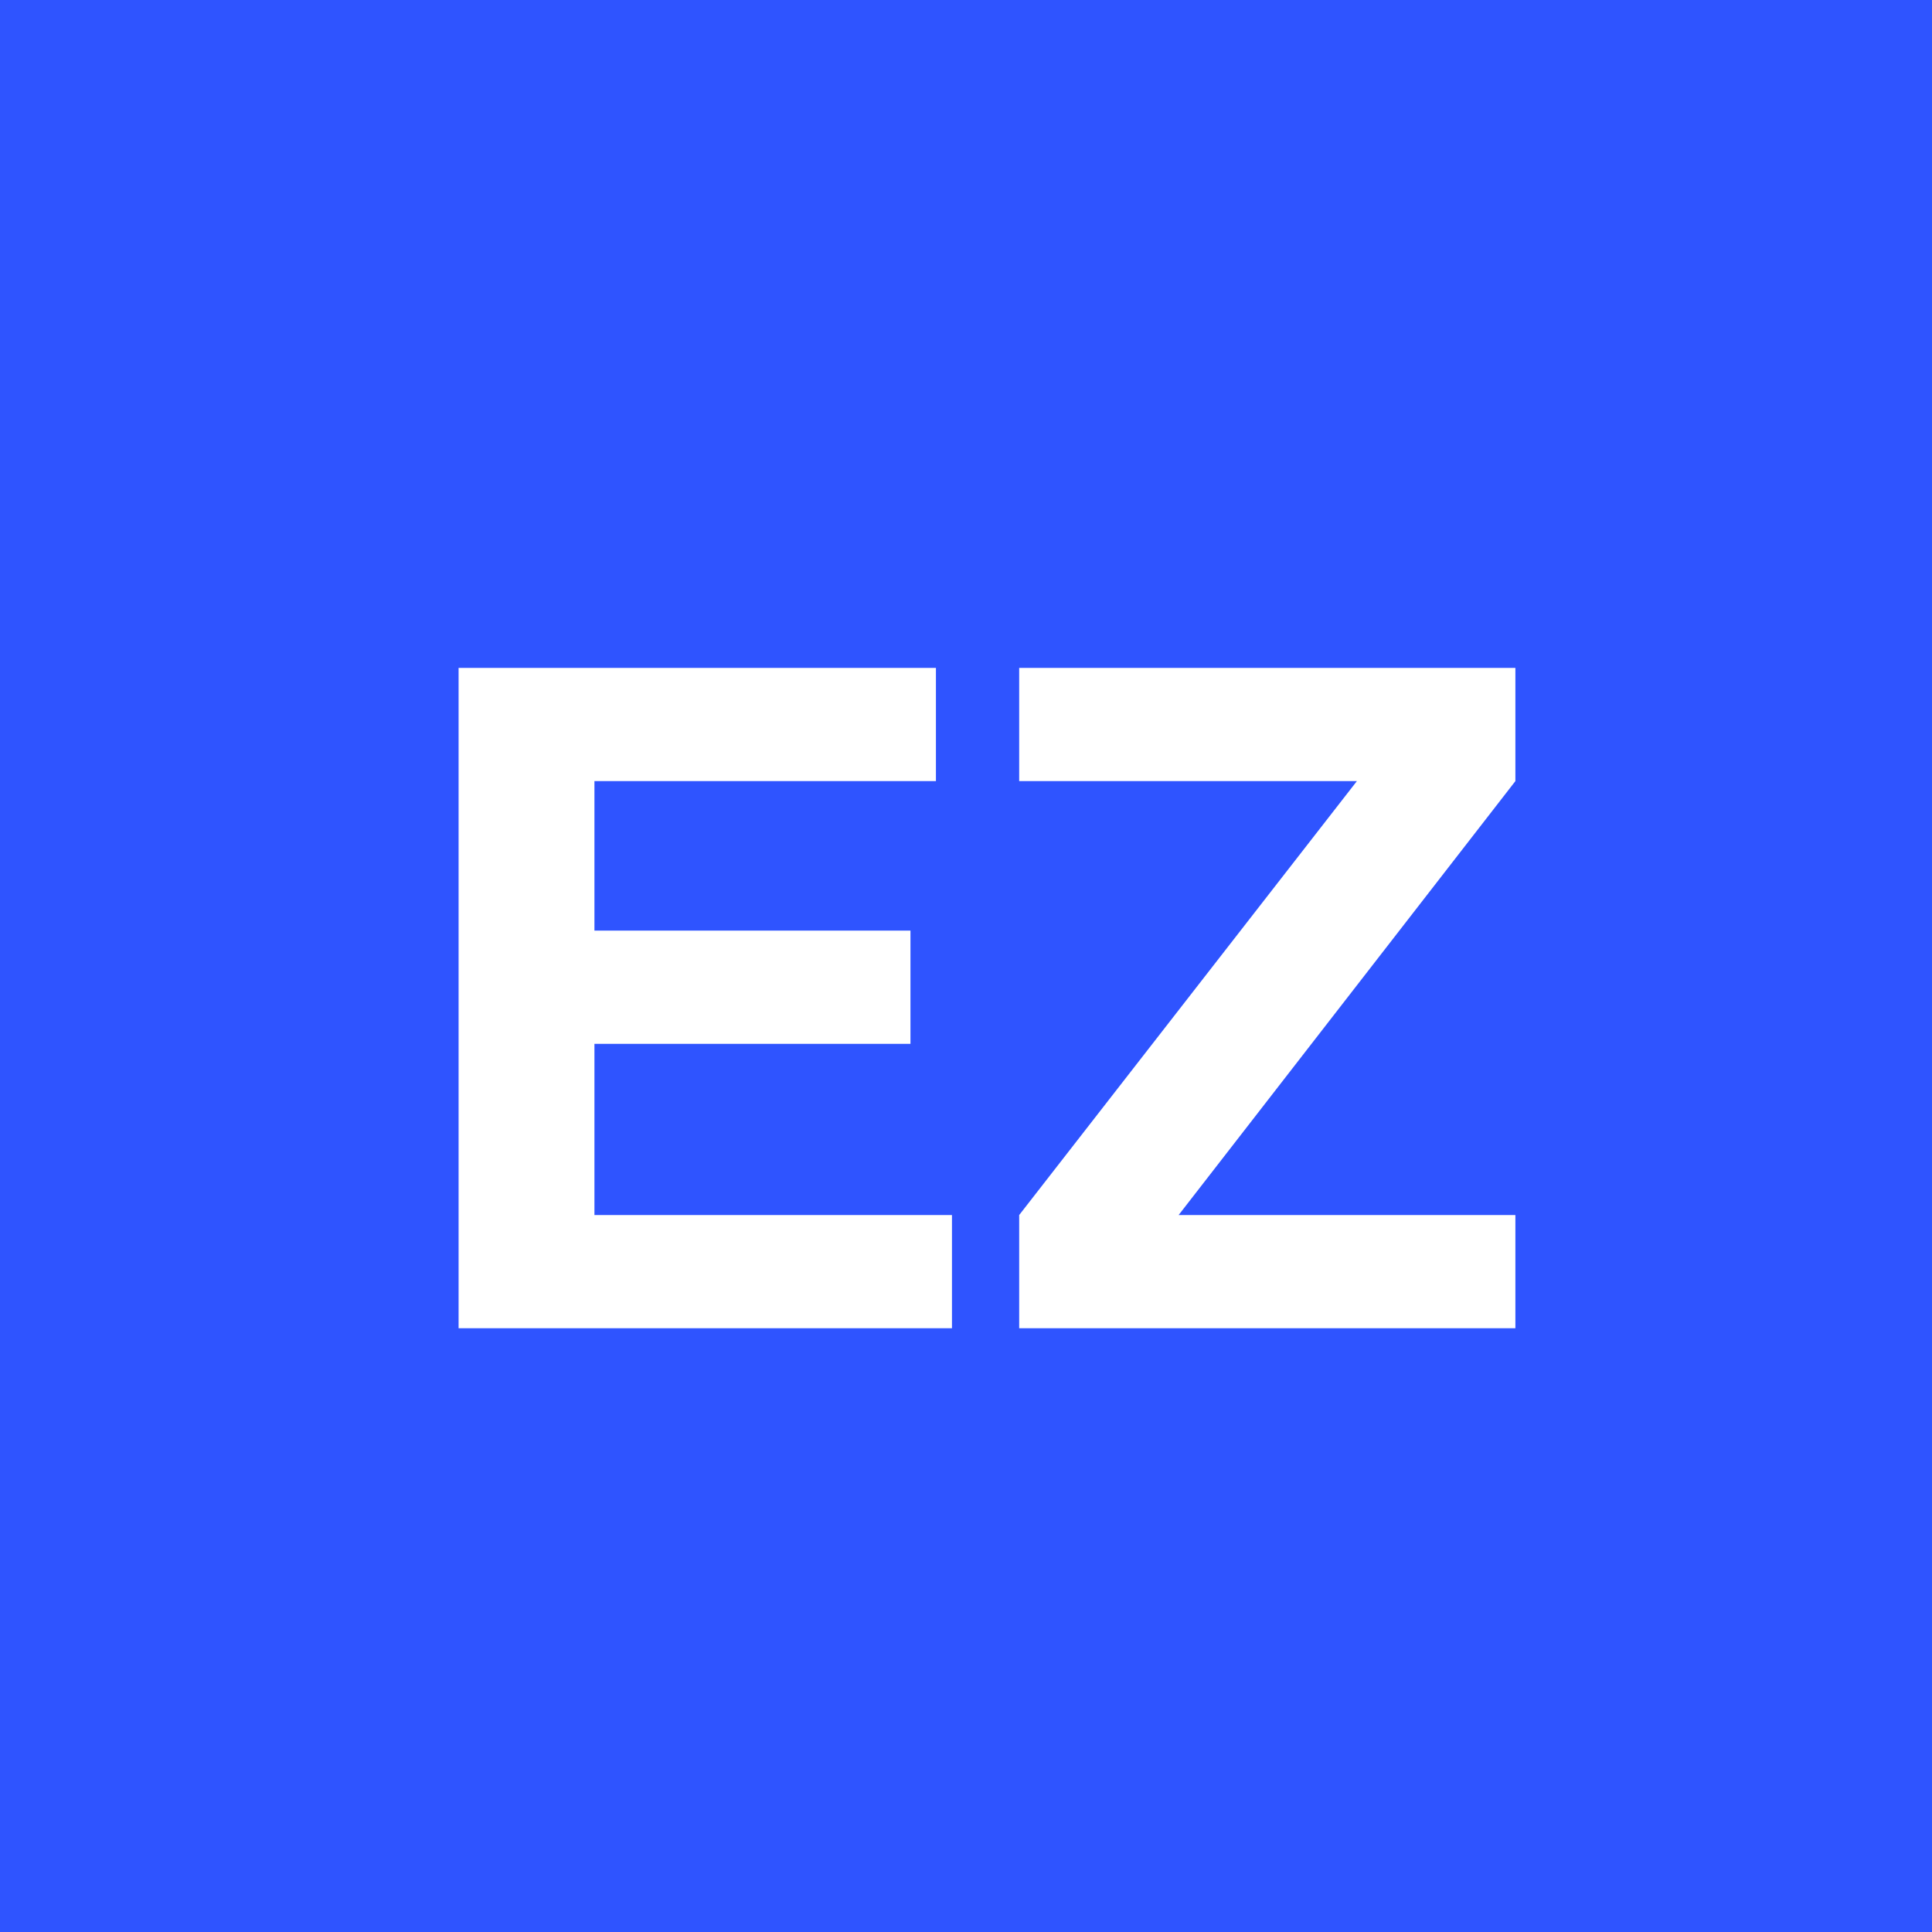
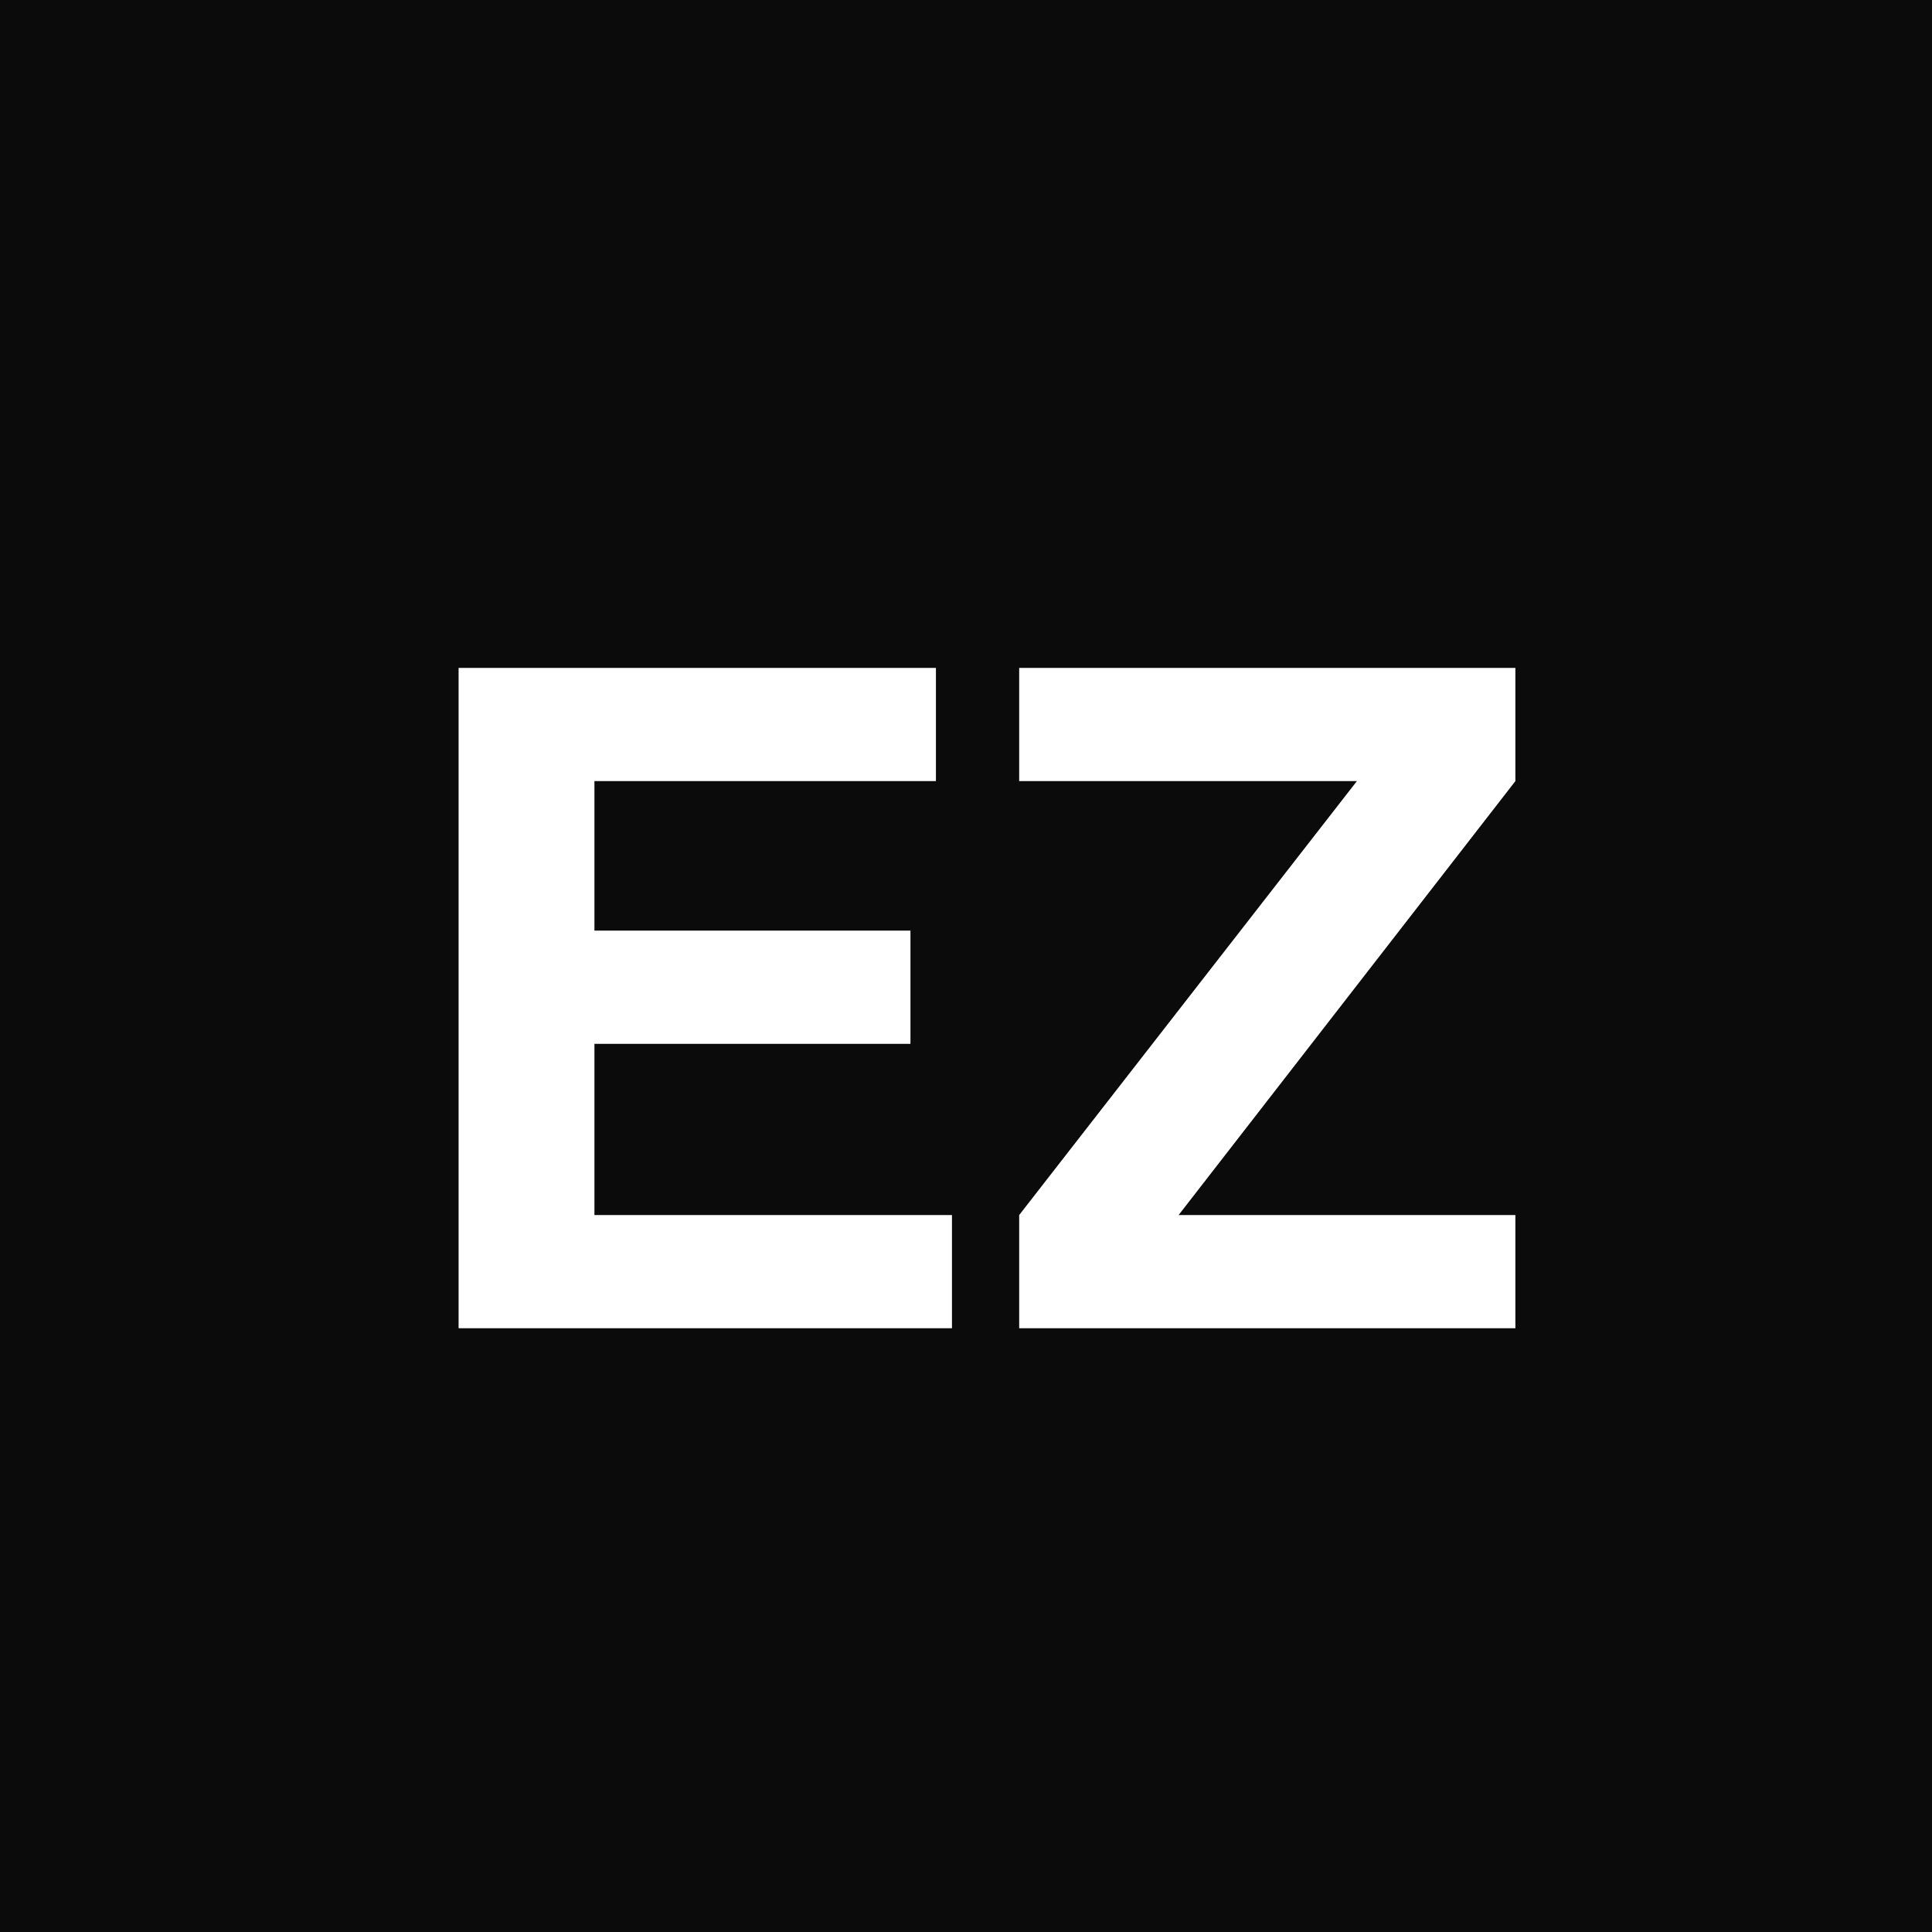
<svg xmlns="http://www.w3.org/2000/svg" viewBox="0 0 64 64">
-   <rect width="64" height="64" fill="#2f54ff" />
+   <rect width="64" height="64" fill="#0b0b0c" />
  <text x="32" y="44" font-family="Futura, Helvetica, Arial, sans-serif" font-size="30" font-weight="800" text-anchor="middle" fill="#ffffff">EZ</text>
</svg>
